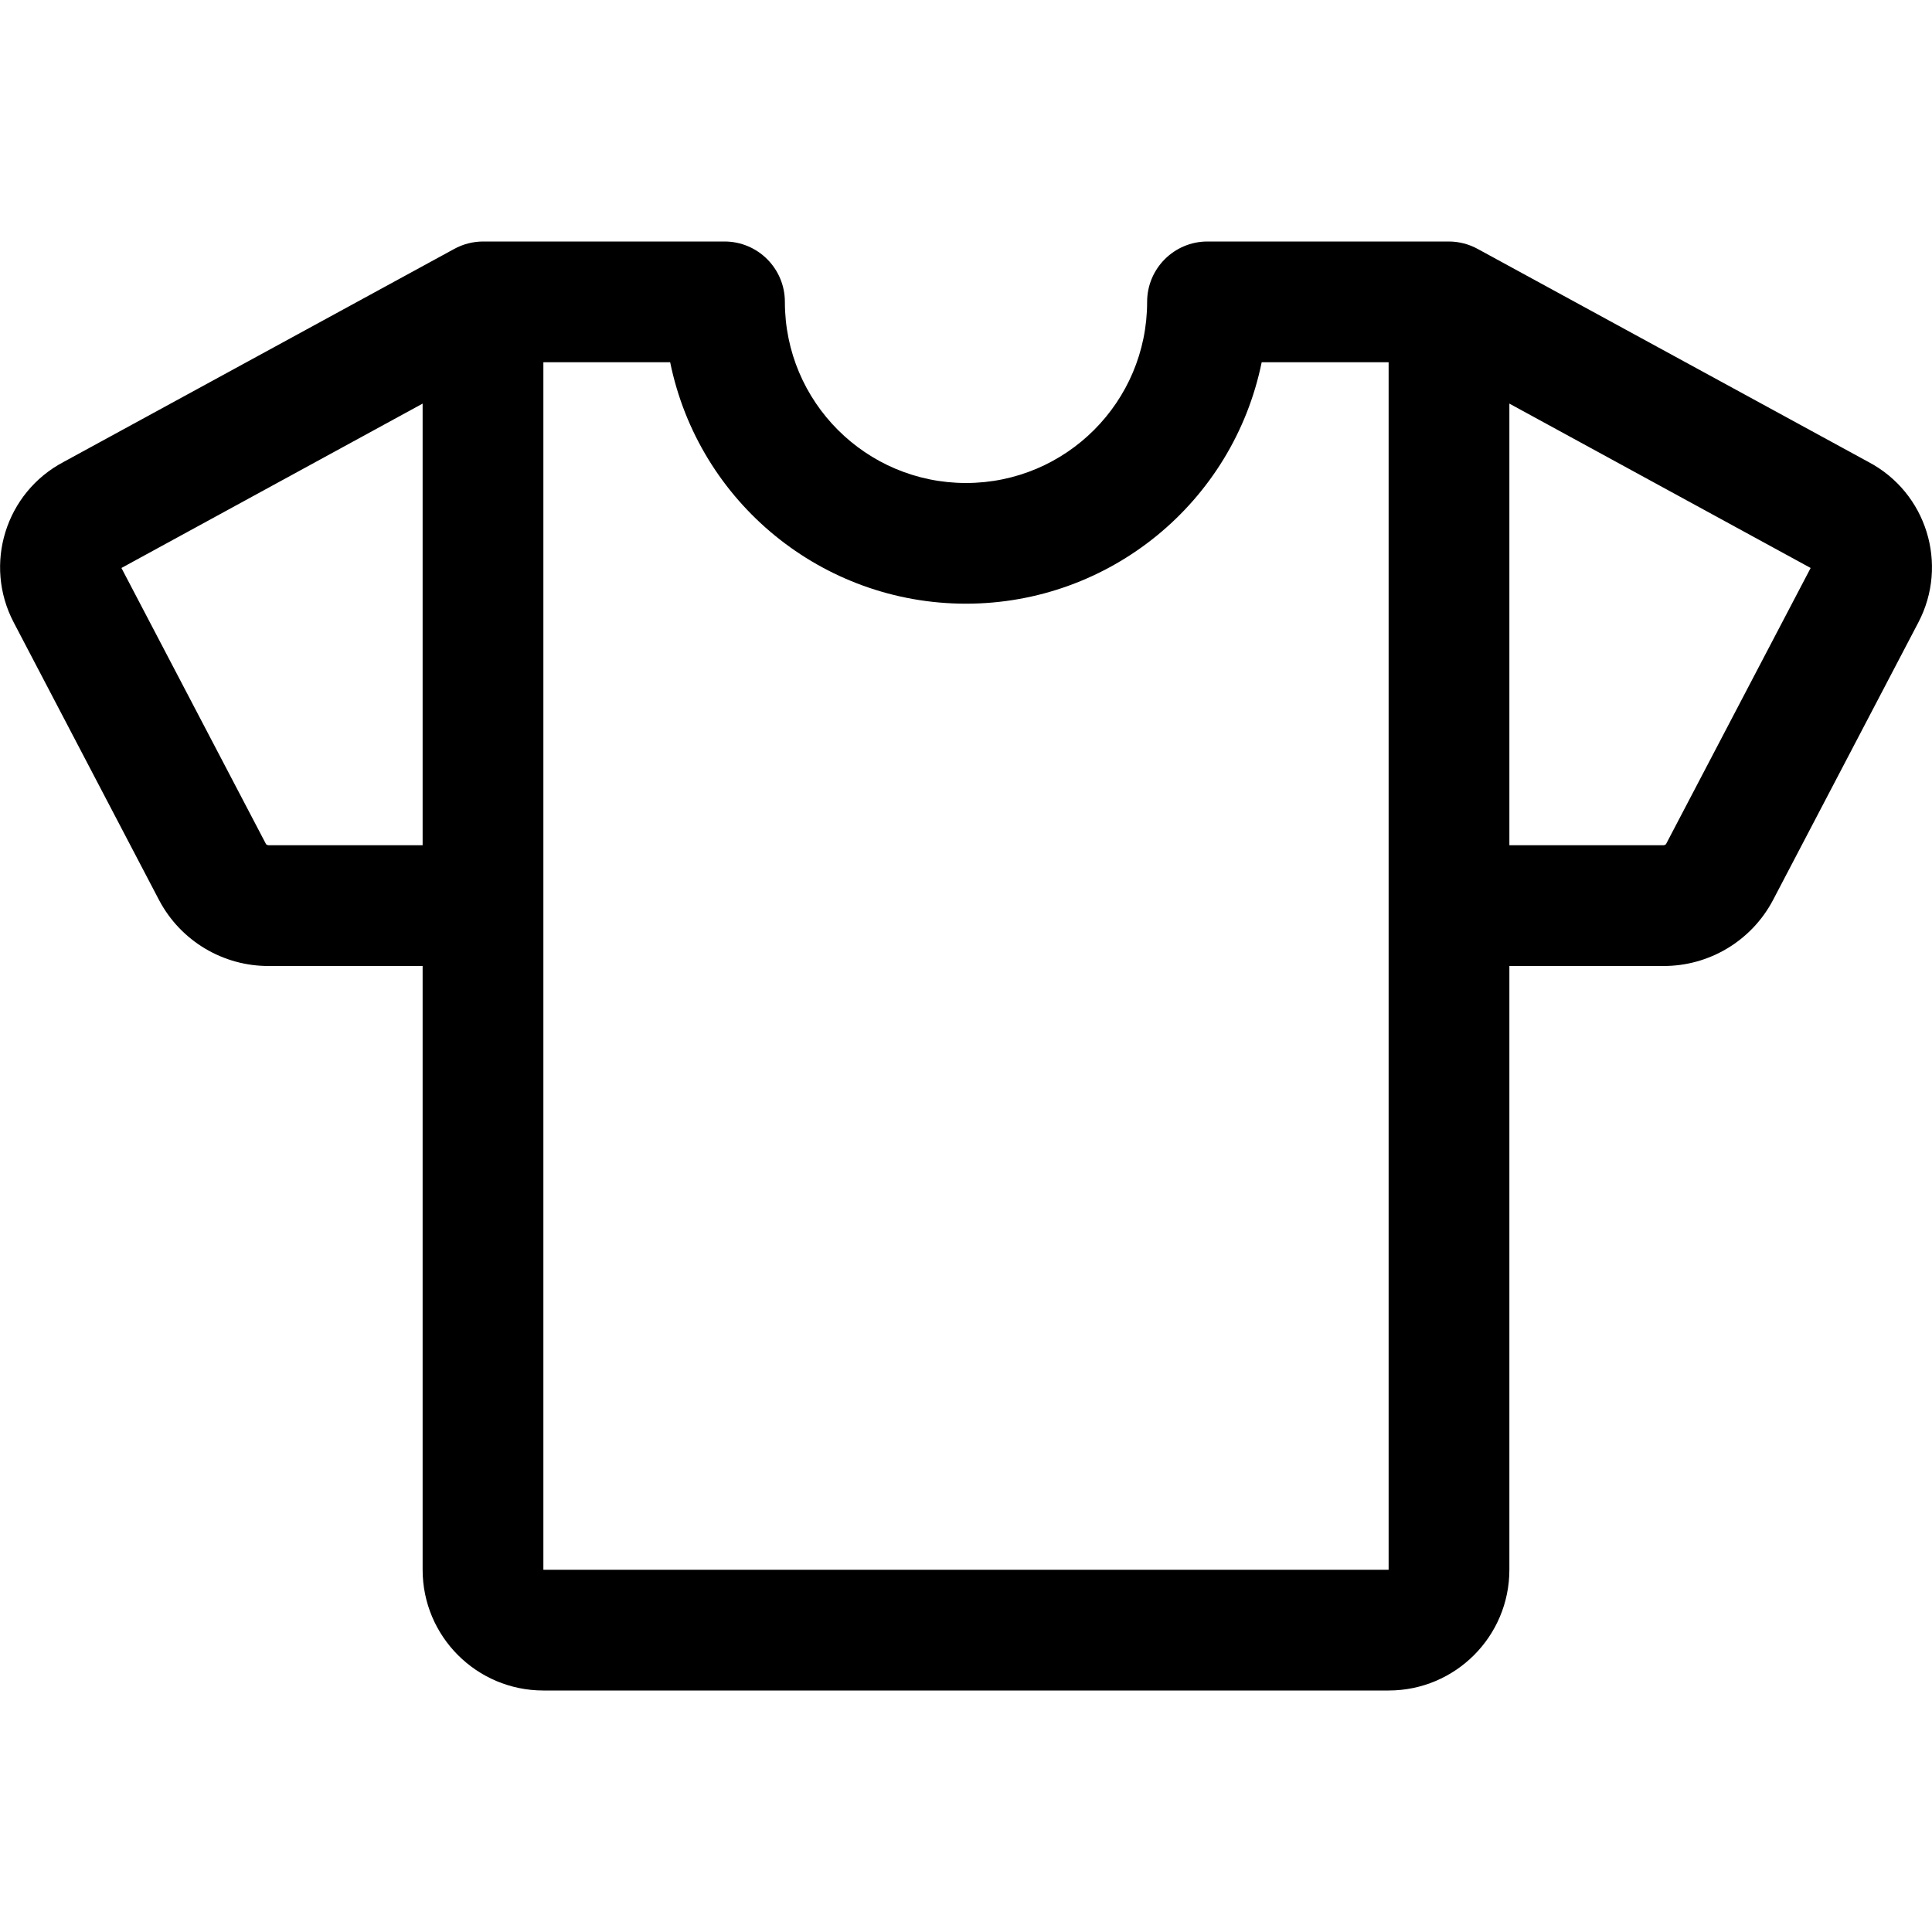
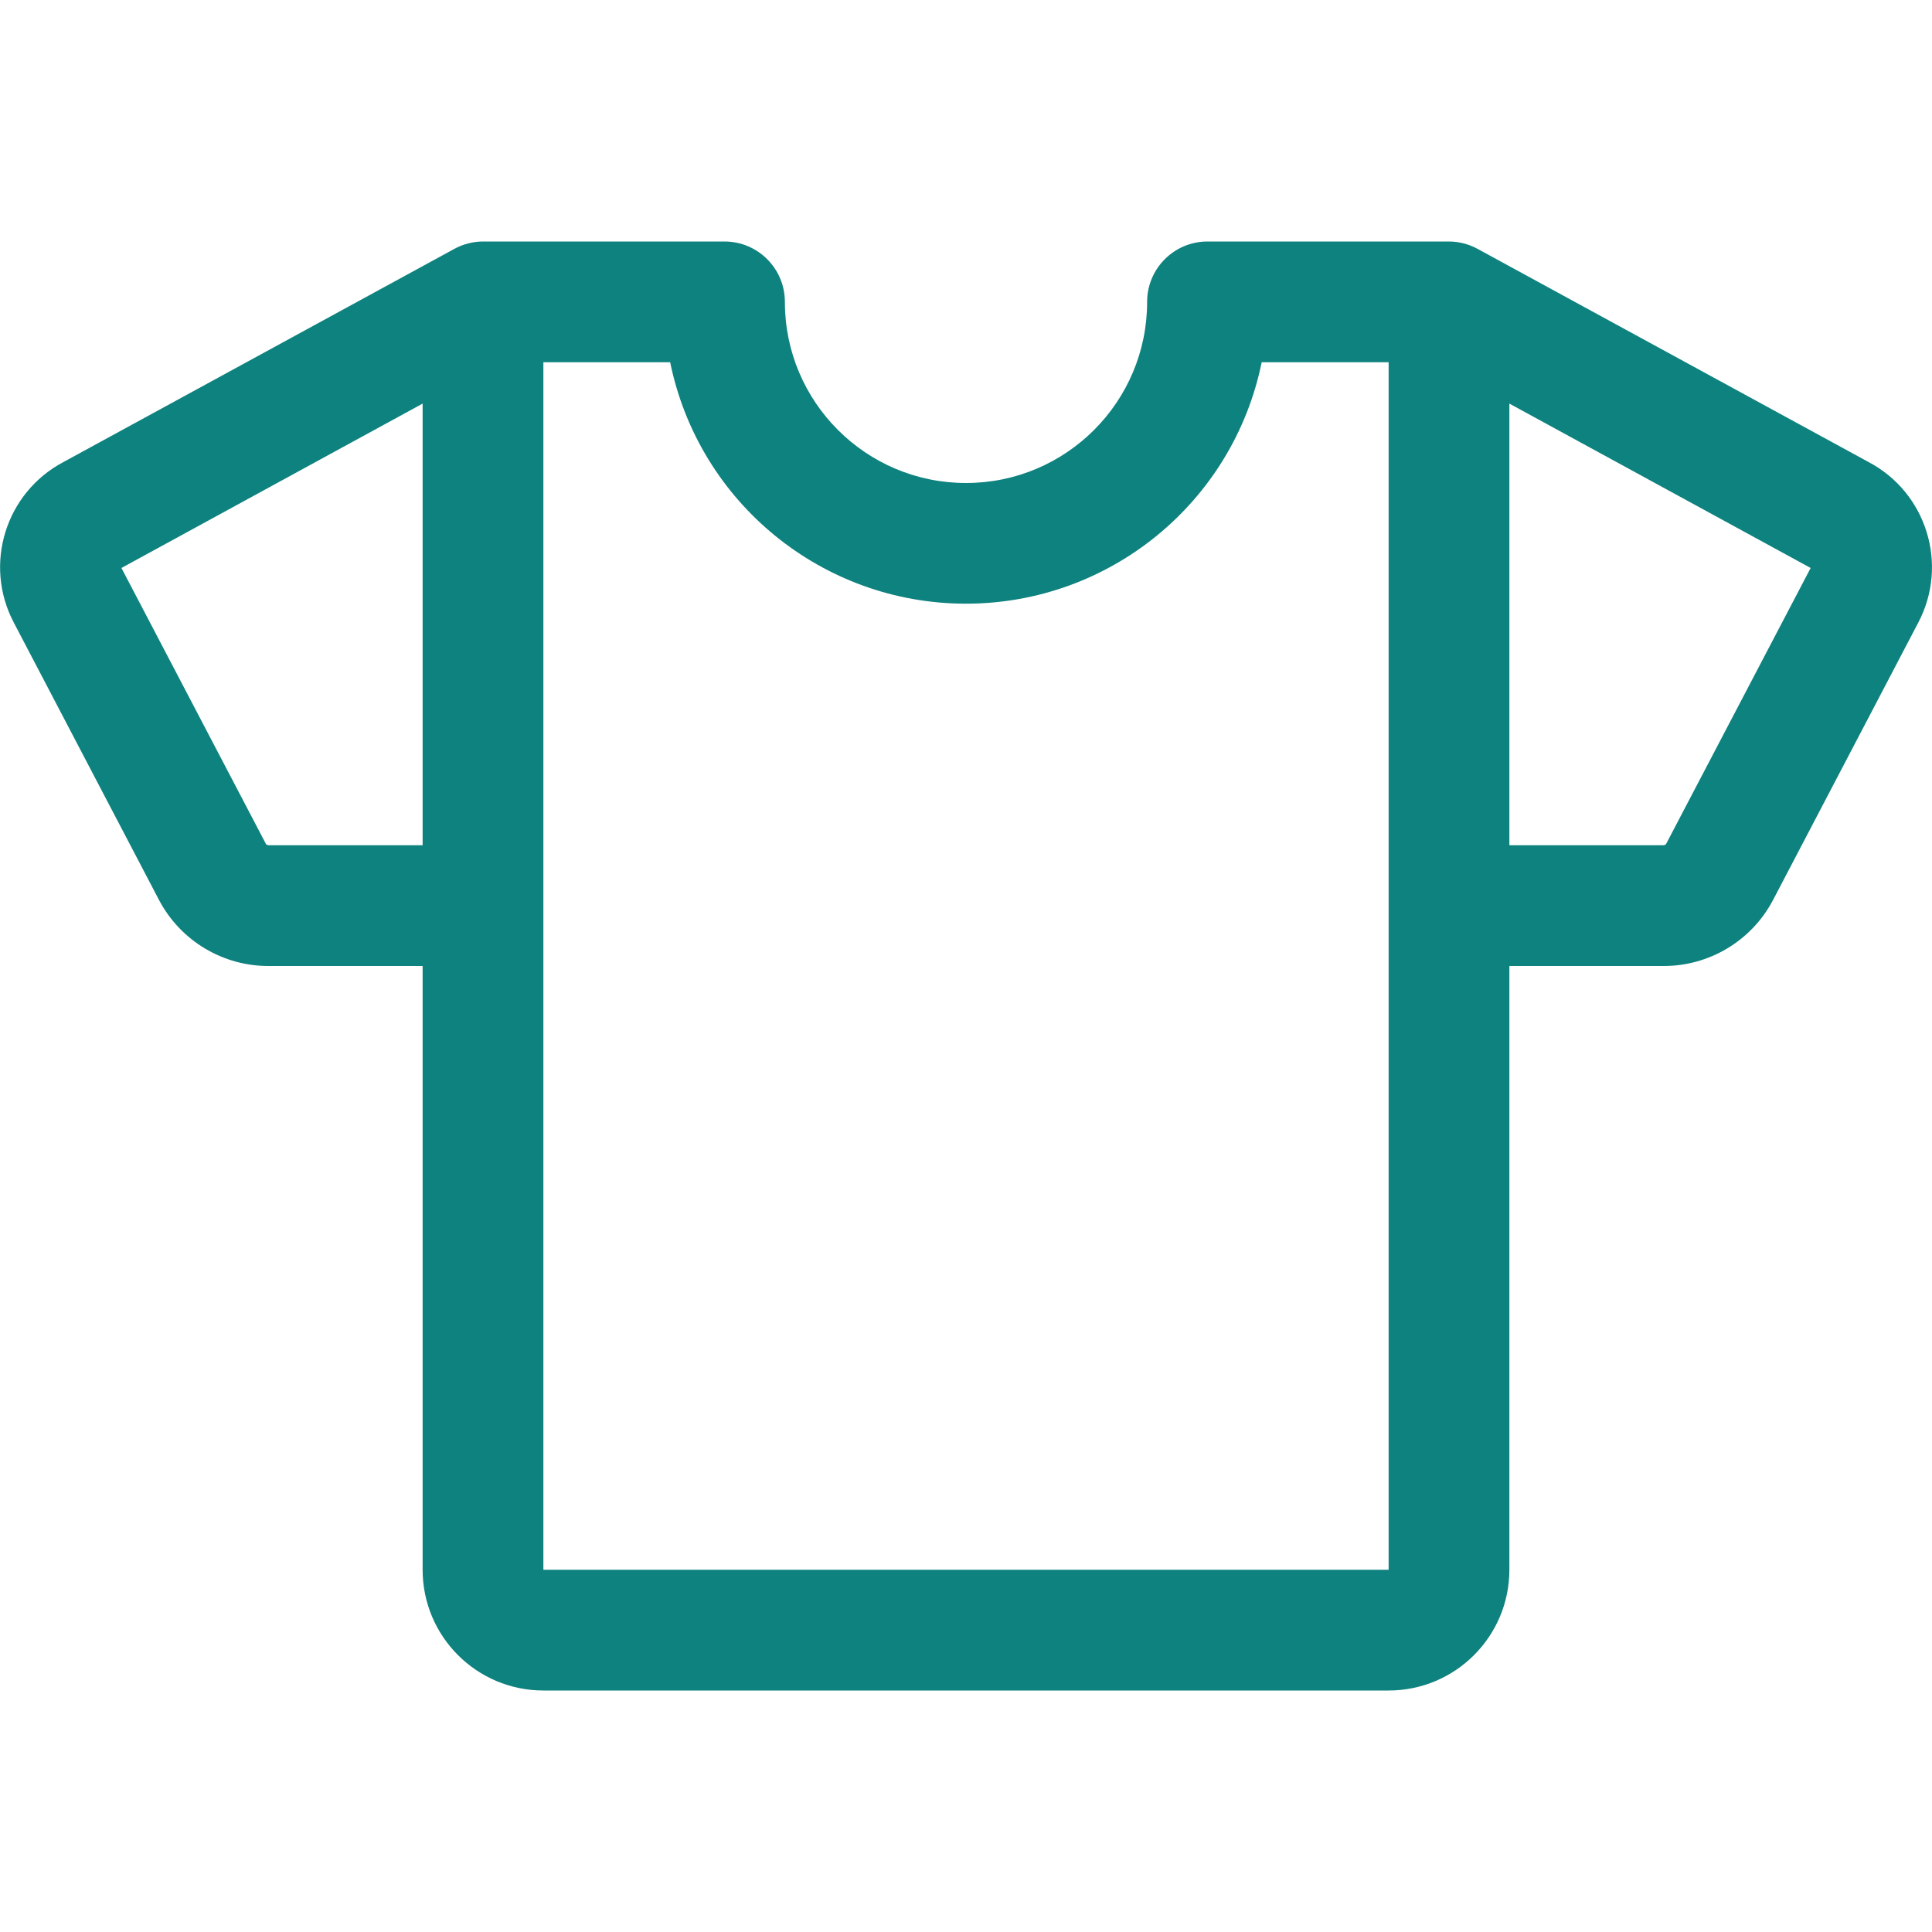
- <svg xmlns="http://www.w3.org/2000/svg" width="32" height="32" fill="#000000" viewBox="0 0 256 256">
+ <svg xmlns="http://www.w3.org/2000/svg" width="32" height="32" fill="#0e827f" viewBox="0 0 256 256">
  <path d="M247.59,61.22,195.83,33A8,8,0,0,0,192,32H160a8,8,0,0,0-8,8,24,24,0,0,1-48,0,8,8,0,0,0-8-8H64a8,8,0,0,0-3.84,1L8.41,61.22A15.76,15.76,0,0,0,1.82,82.48l19.27,36.81A16.37,16.37,0,0,0,35.67,128H56v80a16,16,0,0,0,16,16H184a16,16,0,0,0,16-16V128h20.34a16.37,16.37,0,0,0,14.58-8.71l19.27-36.81A15.76,15.76,0,0,0,247.59,61.22ZM35.67,112a.62.62,0,0,1-.41-.13L16.09,75.26,56,53.48V112ZM184,208H72V48h16.8a40,40,0,0,0,78.38,0H184Zm36.75-96.14a.55.55,0,0,1-.41.14H200V53.48l39.92,21.78Z" />
</svg>
